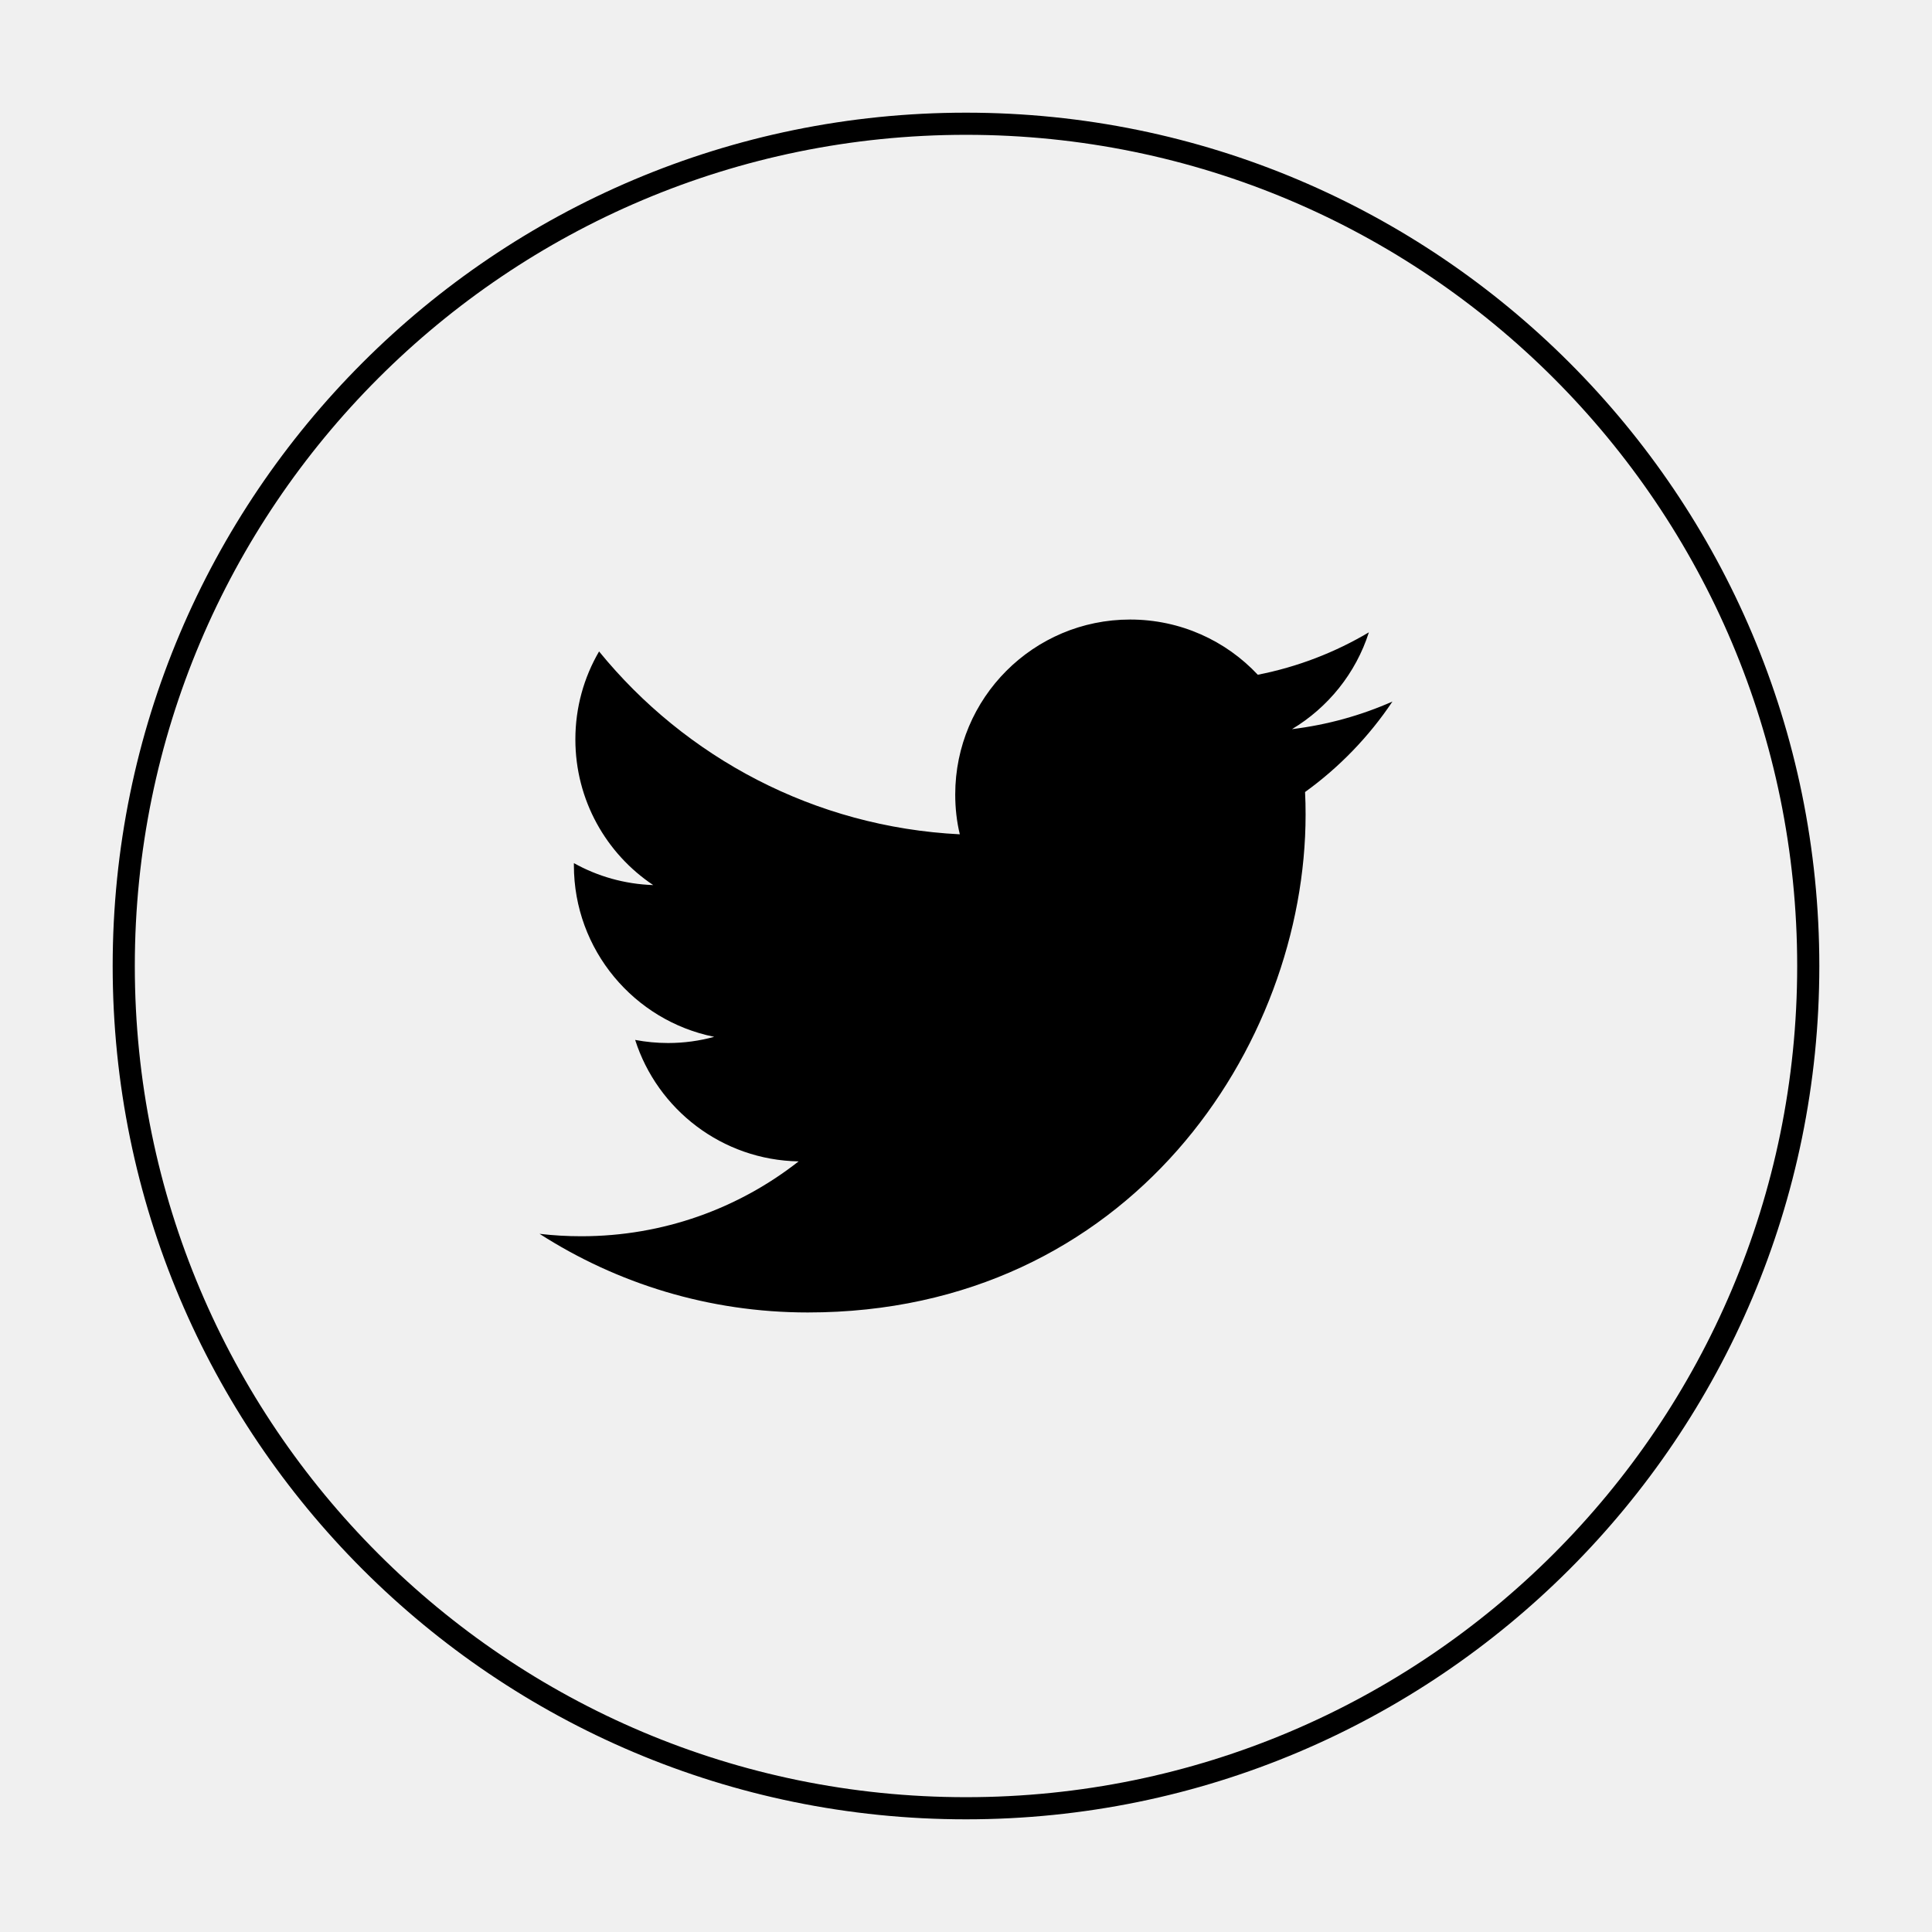
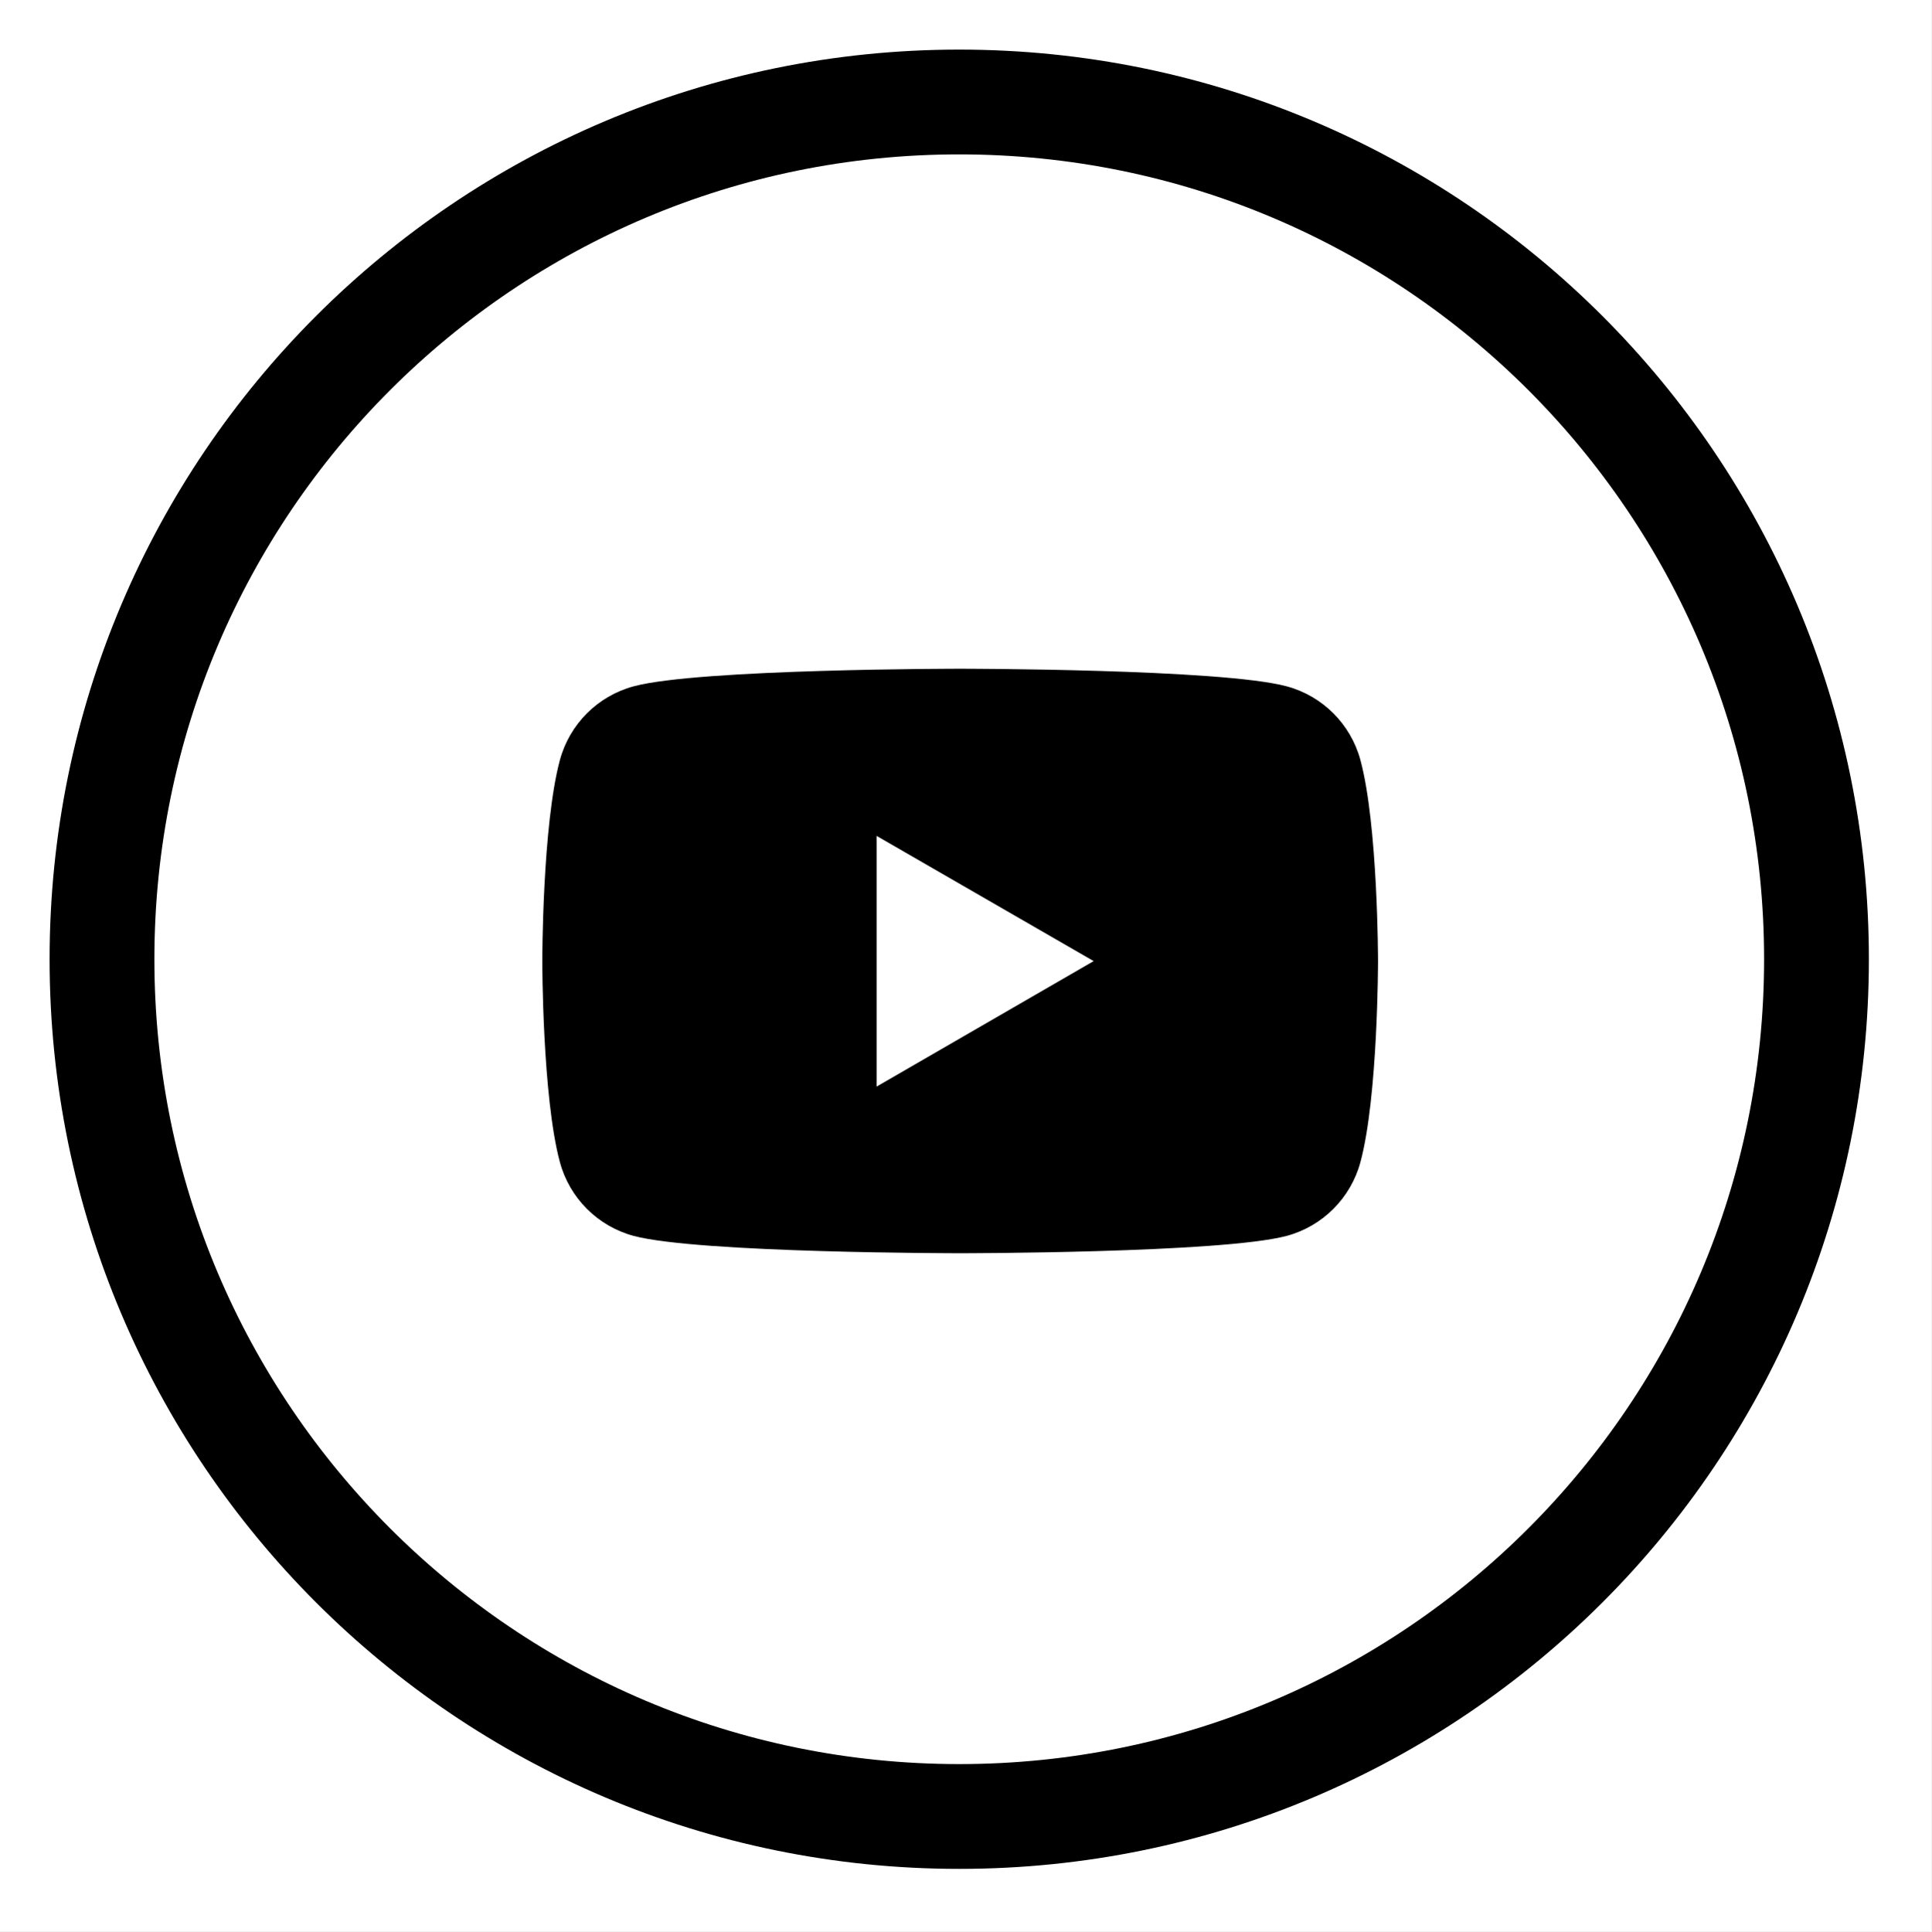
- <svg xmlns="http://www.w3.org/2000/svg" version="1.1" id="Layer_1" x="0px" y="0px" viewBox="0 0 1434.8 1434.8" style="enable-background:new 0 0 1434.8 1434.8;" xml:space="preserve">
-   <style type="text/css">
- 	.st0{fill:none;stroke:#000000;stroke-width:16.44;stroke-miterlimit:10;}
- </style>
-   <circle class="st0" cx="717.4" cy="717.4" r="625.5" />
-   <path d="M1034.1,521c-23.3,10.3-48.3,17.3-74.6,20.5c26.8-16.1,47.4-41.5,57.1-71.9c-25.1,14.9-52.9,25.7-82.5,31.5  c-23.7-25.3-57.5-41-94.8-41c-71.8,0-129.9,58.2-129.9,129.9c0,10.2,1.1,20.1,3.4,29.6c-108-5.4-203.8-57.1-267.9-135.8  c-11.2,19.2-17.6,41.5-17.6,65.3c0,45.1,22.9,84.9,57.8,108.2c-21.3-0.7-41.3-6.5-58.9-16.3c0,0.5,0,1.1,0,1.6  c0,62.9,44.8,115.5,104.2,127.4c-10.9,3-22.4,4.6-34.2,4.6c-8.4,0-16.5-0.8-24.5-2.3c16.5,51.6,64.5,89.2,121.4,90.2  c-44.5,34.9-100.5,55.6-161.4,55.6c-10.5,0-20.8-0.6-31-1.8c57.5,36.9,125.8,58.4,199.2,58.4c239,0,369.7-198,369.7-369.7  c0-5.6-0.1-11.2-0.4-16.8C994.6,569.9,1016.7,547,1034.1,521z" />
+ <svg xmlns="http://www.w3.org/2000/svg" width="303" height="303" viewBox="0 0 303 303">
+   <g id="kinjabang_TWTR" transform="translate(15.991 16)">
+     <rect id="Rectangle_3" data-name="Rectangle 3" width="303" height="303" transform="translate(-15.991 -16)" fill="#fff" />
+     <circle id="Ellipse_1" data-name="Ellipse 1" cx="134.5" cy="134.5" r="134.5" transform="translate(0.009)" fill="none" stroke="#000" stroke-miterlimit="10" stroke-width="16.44" />
+     <path id="Path_3" data-name="Path 3" d="M169.05,132.763V93.425l34.061,19.648ZM244.965,81.53a16.407,16.407,0,0,0-11.57-11.57c-10.23-2.76-51.232-2.76-51.232-2.76s-41,0-51.232,2.761a16.407,16.407,0,0,0-11.57,11.57c-2.761,10.23-2.761,31.543-2.761,31.543s0,21.313,2.761,31.543a16.407,16.407,0,0,0,11.57,11.57c10.23,2.72,51.232,2.72,51.232,2.72s41,0,51.232-2.72a16.407,16.407,0,0,0,11.57-11.57c2.761-10.23,2.761-31.543,2.761-31.543s0-21.313-2.761-31.543" transform="translate(-47.51 21.72)" />
+   </g>
</svg>
